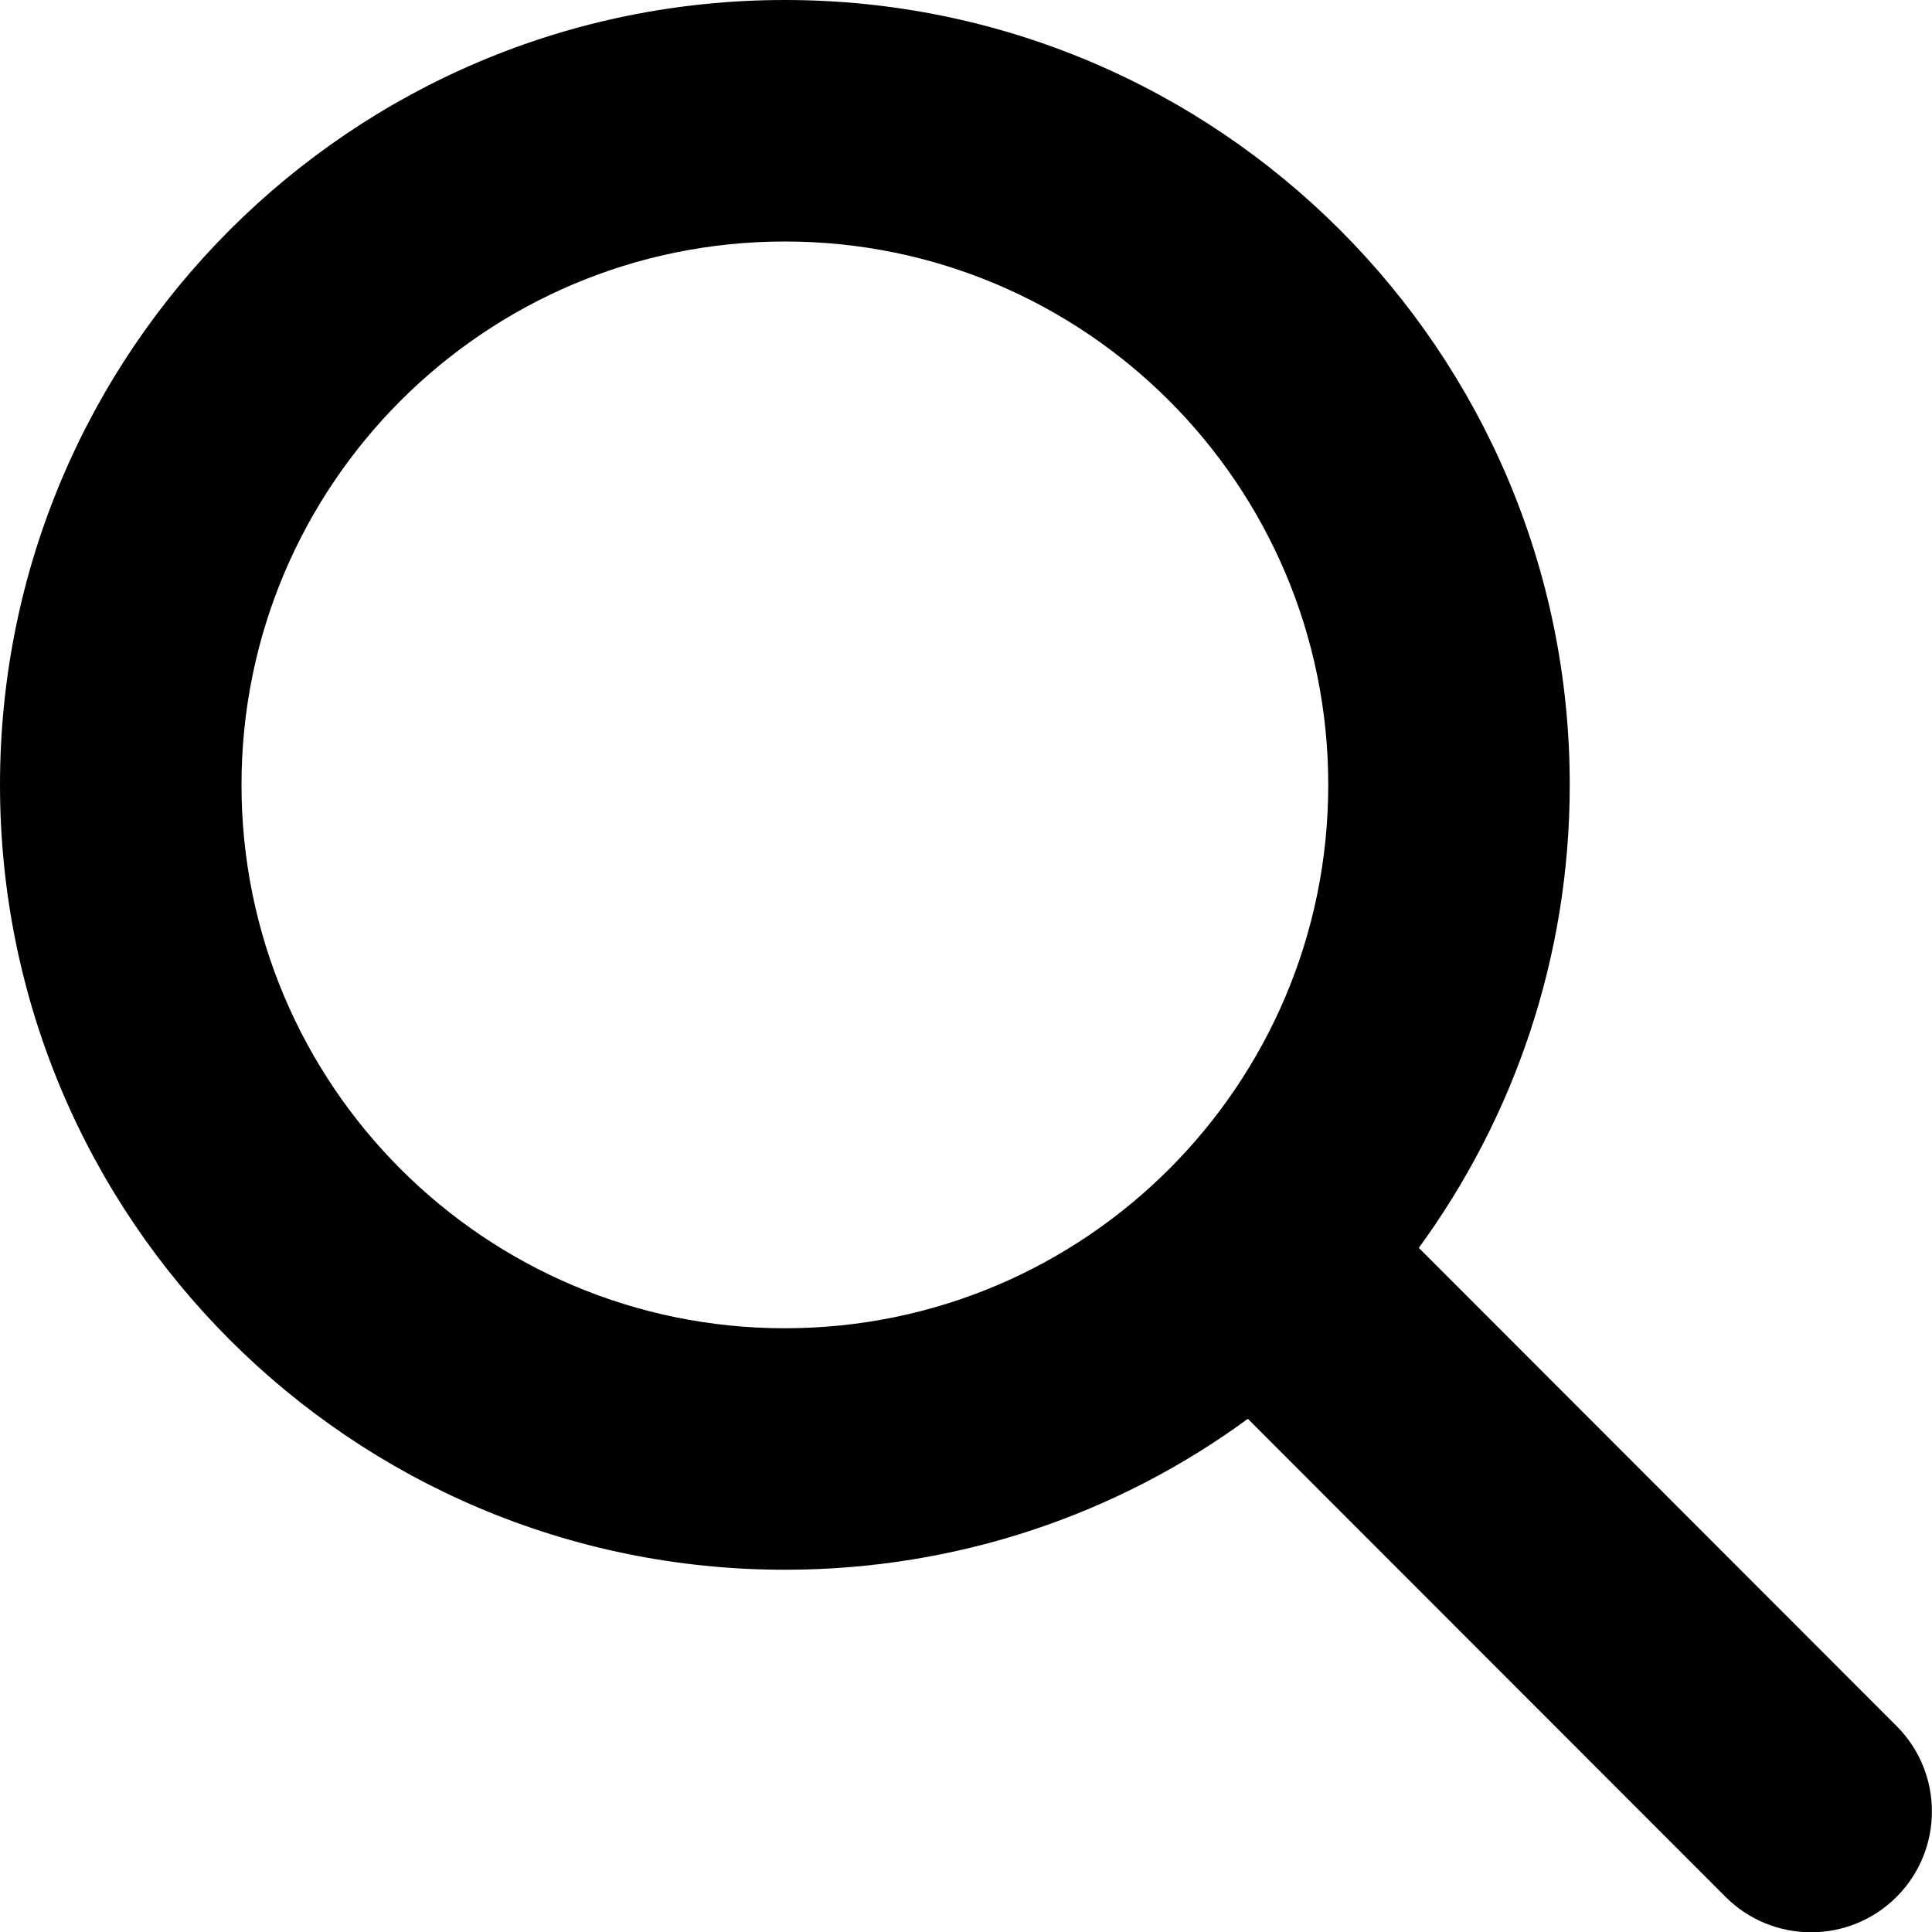
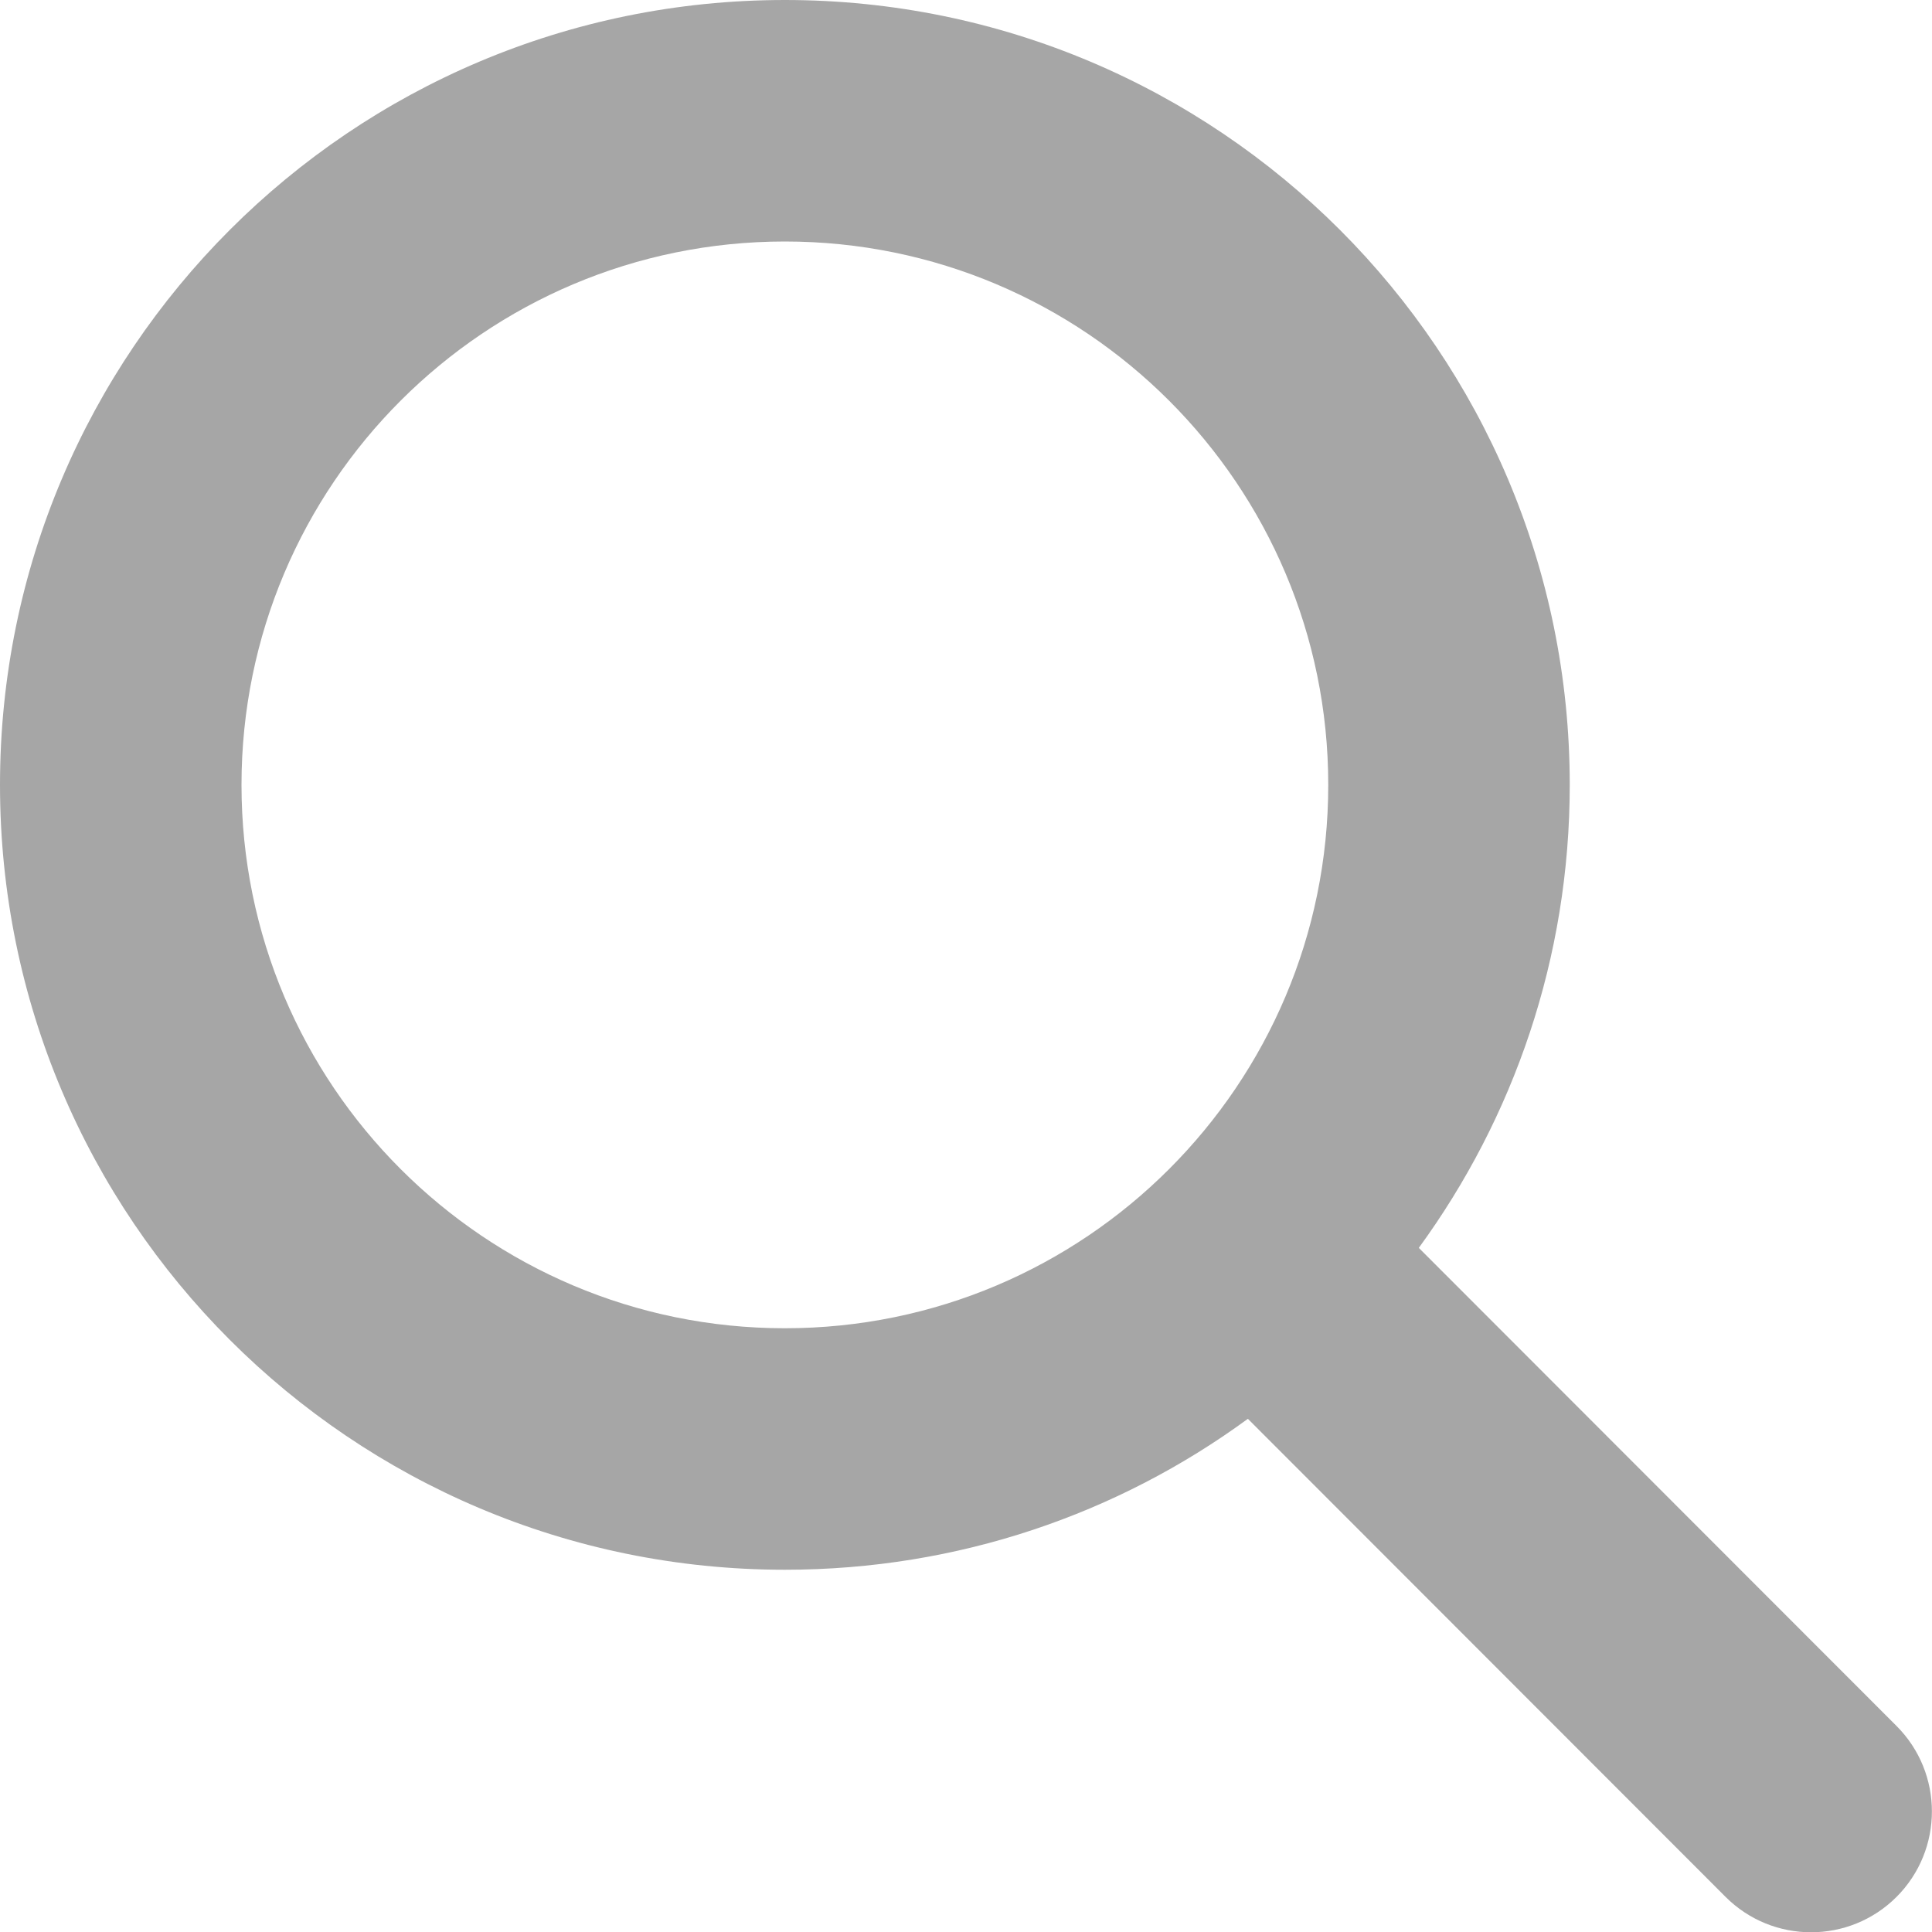
<svg xmlns="http://www.w3.org/2000/svg" height="16" width="16" viewBox="0 0 512 512">
-   <path opacity="1" fill="#000000" d="M416 208c0 45.9-14.9 88.3-40 122.7L502.6 457.4c12.5 12.5 12.5 32.8 0 45.3s-32.8 12.5-45.3 0L330.7 376c-34.4 25.2-76.8 40-122.7 40C93.1 416 0 322.9 0 208S93.1 0 208 0S416 93.1 416 208zM208 352a144 144 0 1 0 0-288 144 144 0 1 0 0 288z" />
+   <path opacity="1" fill="#a6a6a6" d="M416 208c0 45.9-14.9 88.3-40 122.7L502.6 457.4c12.5 12.5 12.5 32.8 0 45.3s-32.8 12.5-45.3 0L330.7 376c-34.4 25.2-76.8 40-122.7 40C93.1 416 0 322.9 0 208S93.1 0 208 0S416 93.1 416 208zM208 352a144 144 0 1 0 0-288 144 144 0 1 0 0 288z" />
</svg>
